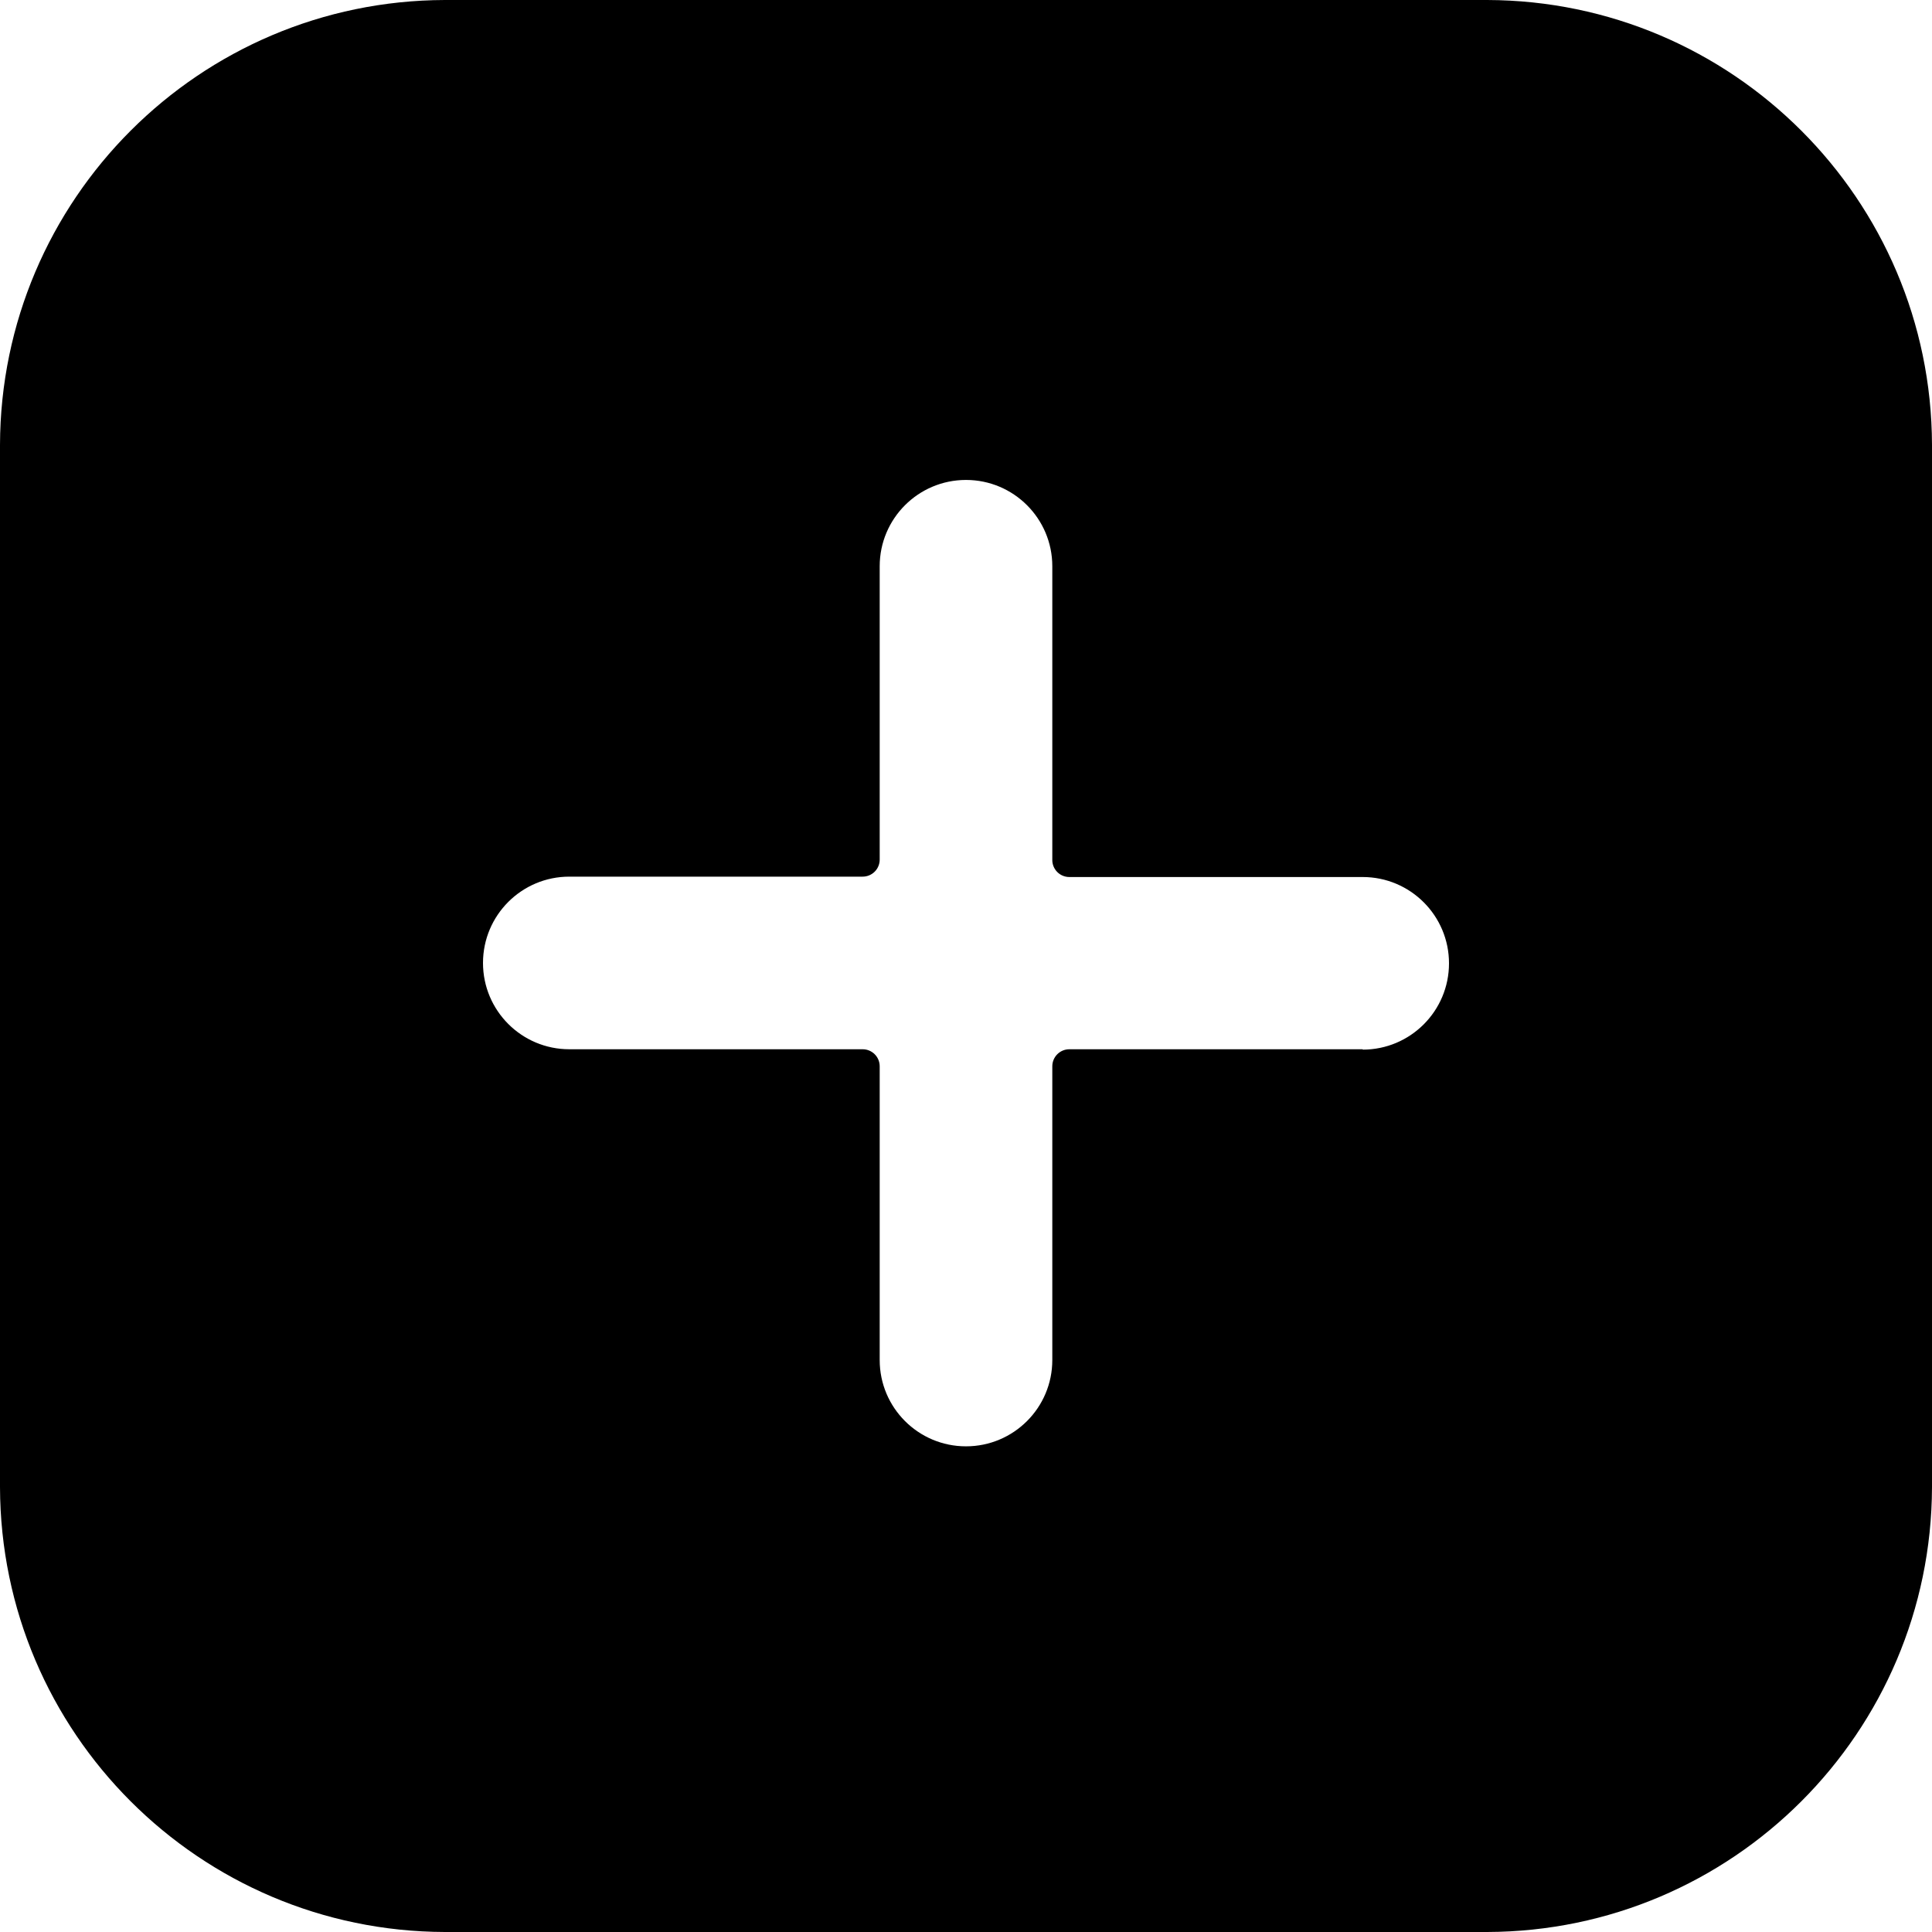
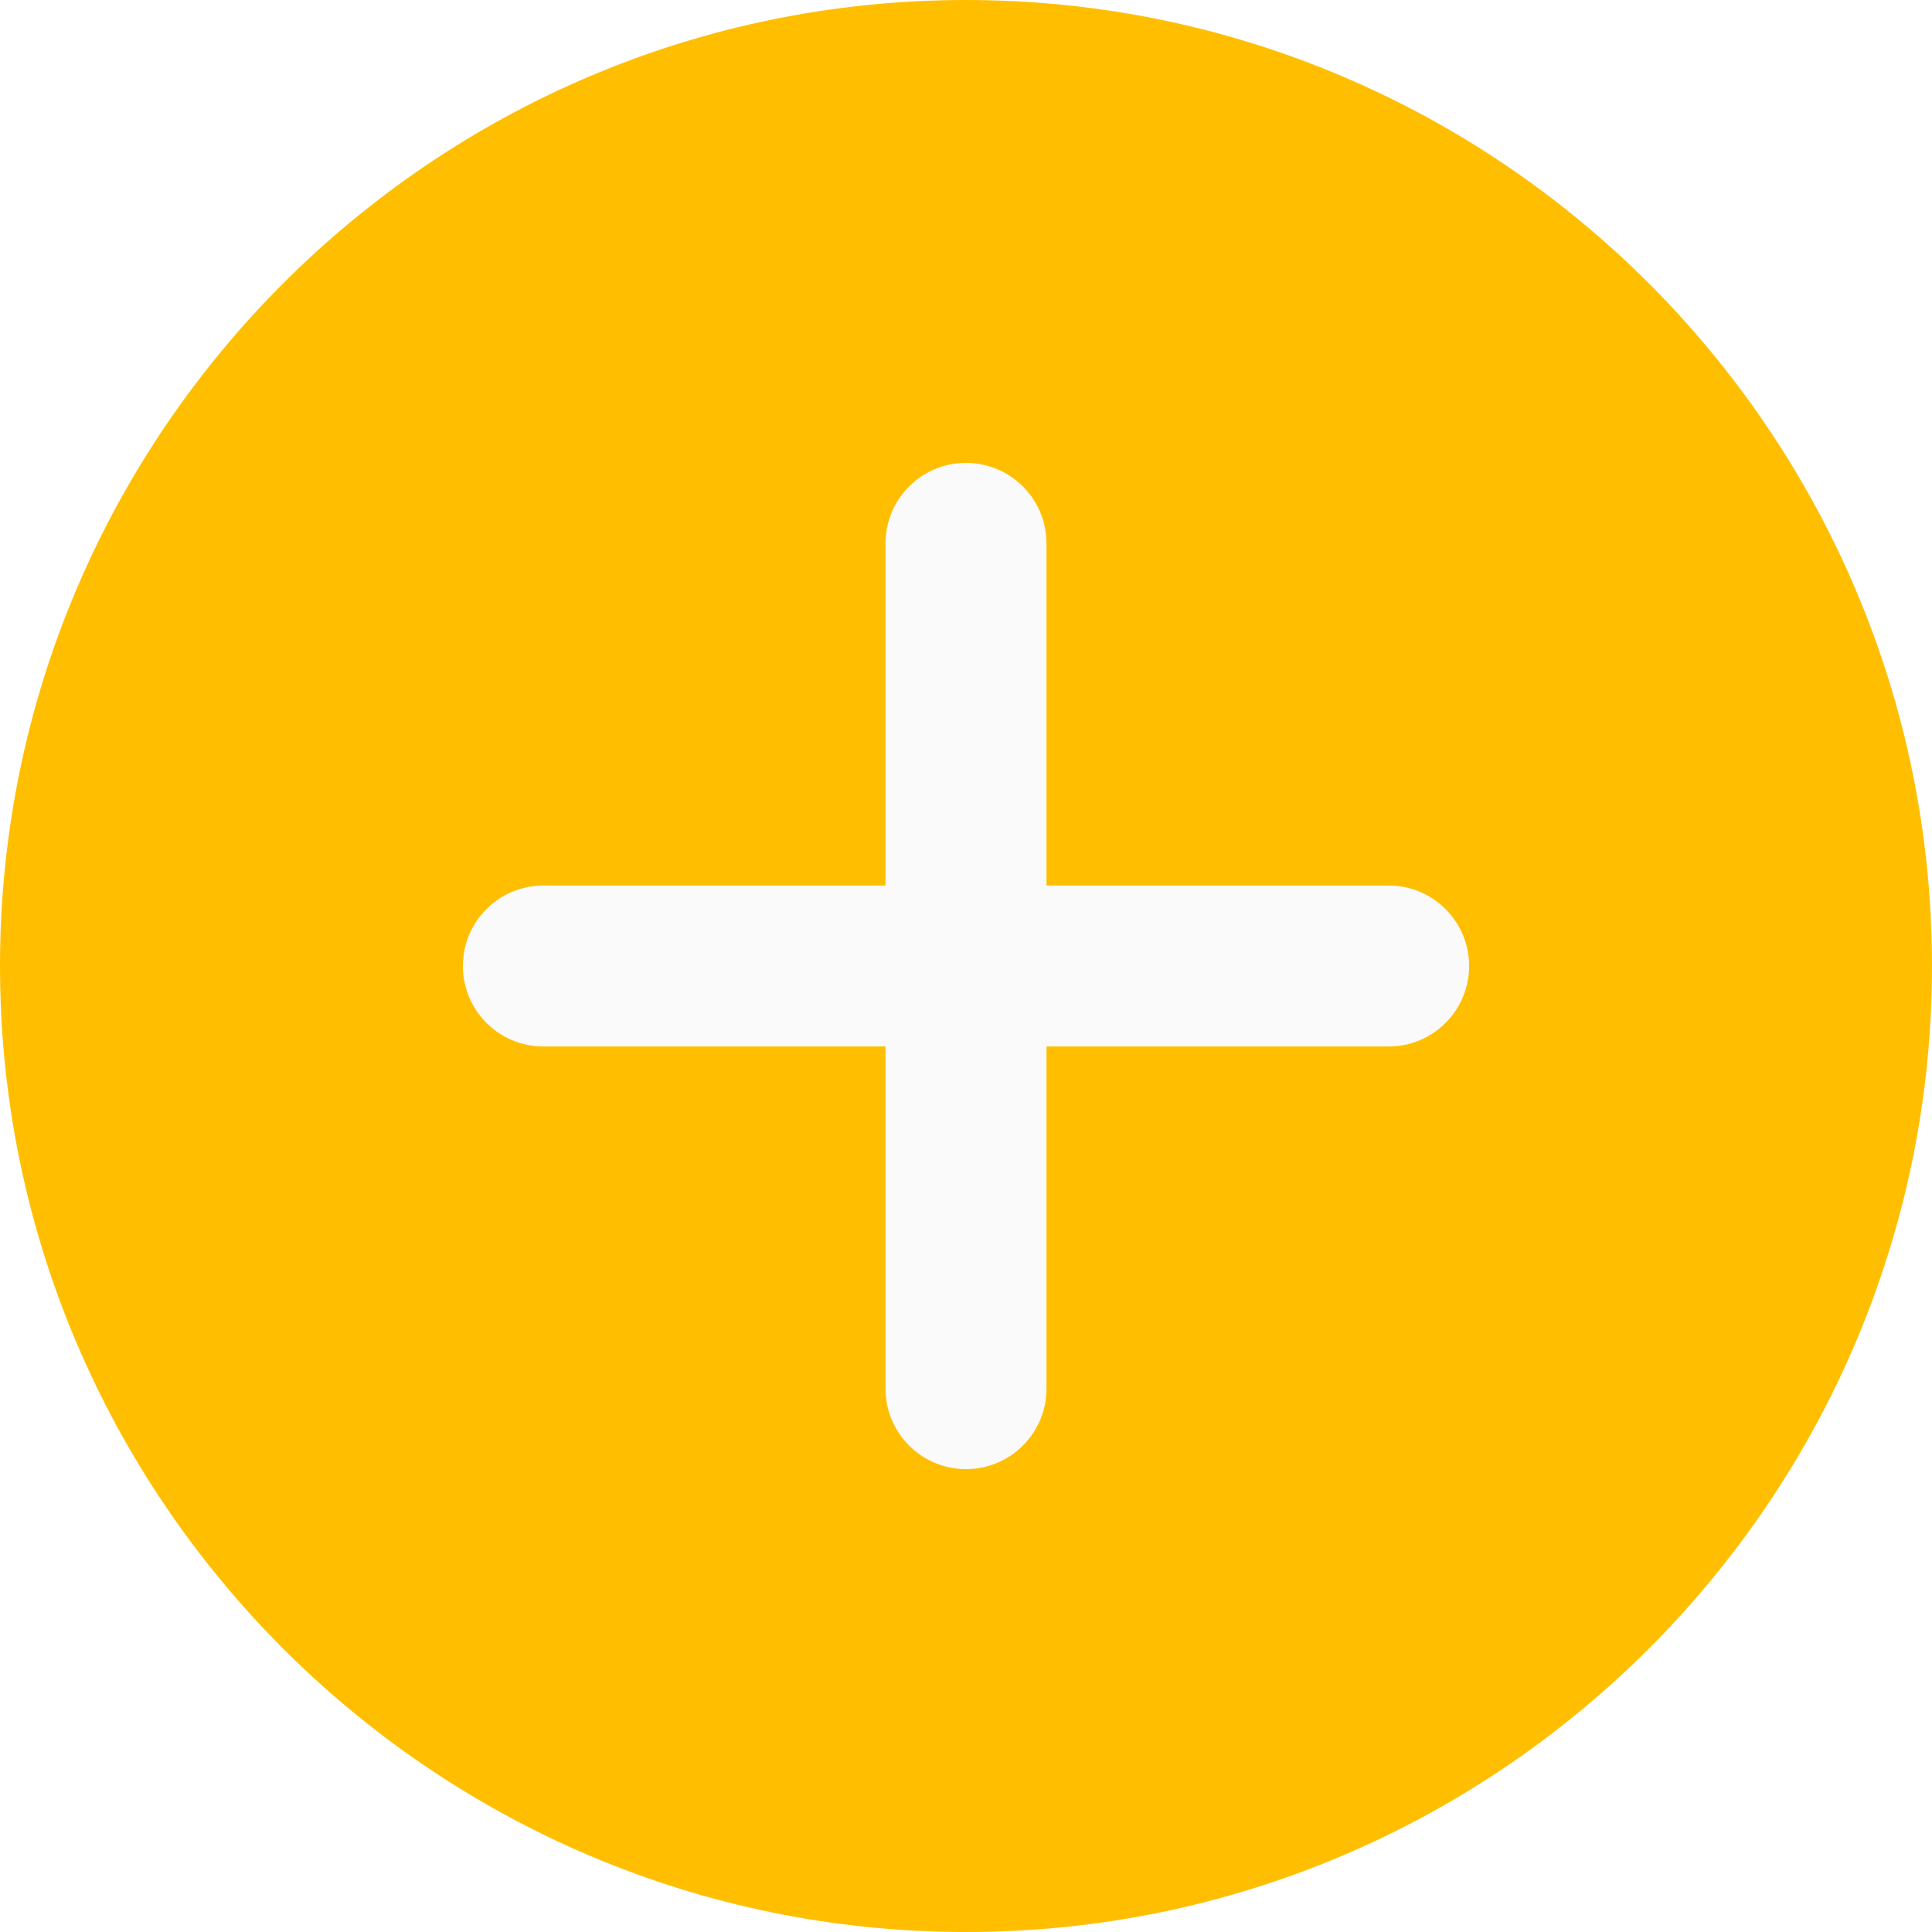
- <svg xmlns="http://www.w3.org/2000/svg" height="512" viewBox="0 0 152 152" width="512">
-   <g id="Layer_2" data-name="Layer 2">
-     <g id="_01.Add" data-name="01.Add">
-       <path d="m117 0h-82a35.1 35.1 0 0 0 -35 35v82a35.1 35.1 0 0 0 35 35h82a35.1 35.1 0 0 0 35-35v-82a35.1 35.1 0 0 0 -35-35zm-9.79 82.55h-23.07a1.34 1.34 0 0 0 -1.35 1.35v23.1a6.79 6.79 0 0 1 -13.58 0v-23.1a1.34 1.34 0 0 0 -1.35-1.35h-23.07a6.79 6.79 0 1 1 0-13.58h23.07a1.34 1.34 0 0 0 1.35-1.35v-23.07a6.79 6.79 0 0 1 13.58 0v23.07a1.34 1.34 0 0 0 1.35 1.38h23.07a6.79 6.79 0 0 1 0 13.58z" />
-     </g>
+ <svg xmlns="http://www.w3.org/2000/svg" version="1.1" width="512" height="512" x="0" y="0" viewBox="0 0 512 512" style="enable-background:new 0 0 512 512" xml:space="preserve" class="">
+   <g>
+     <path fill="#ffbf00" d="M256 0C114.836 0 0 114.836 0 256s114.836 256 256 256 256-114.836 256-256S397.164 0 256 0zm0 0" opacity="1" data-original="#2196f3" class="" />
+     <path fill="#fafafa" d="M368 277.332h-90.668V368c0 11.777-9.555 21.332-21.332 21.332s-21.332-9.555-21.332-21.332v-90.668H144c-11.777 0-21.332-9.555-21.332-21.332s9.555-21.332 21.332-21.332h90.668V144c0-11.777 9.555-21.332 21.332-21.332s21.332 9.555 21.332 21.332v90.668H368c11.777 0 21.332 9.555 21.332 21.332s-9.555 21.332-21.332 21.332zm0 0" opacity="1" data-original="#fafafa" />
  </g>
</svg>
